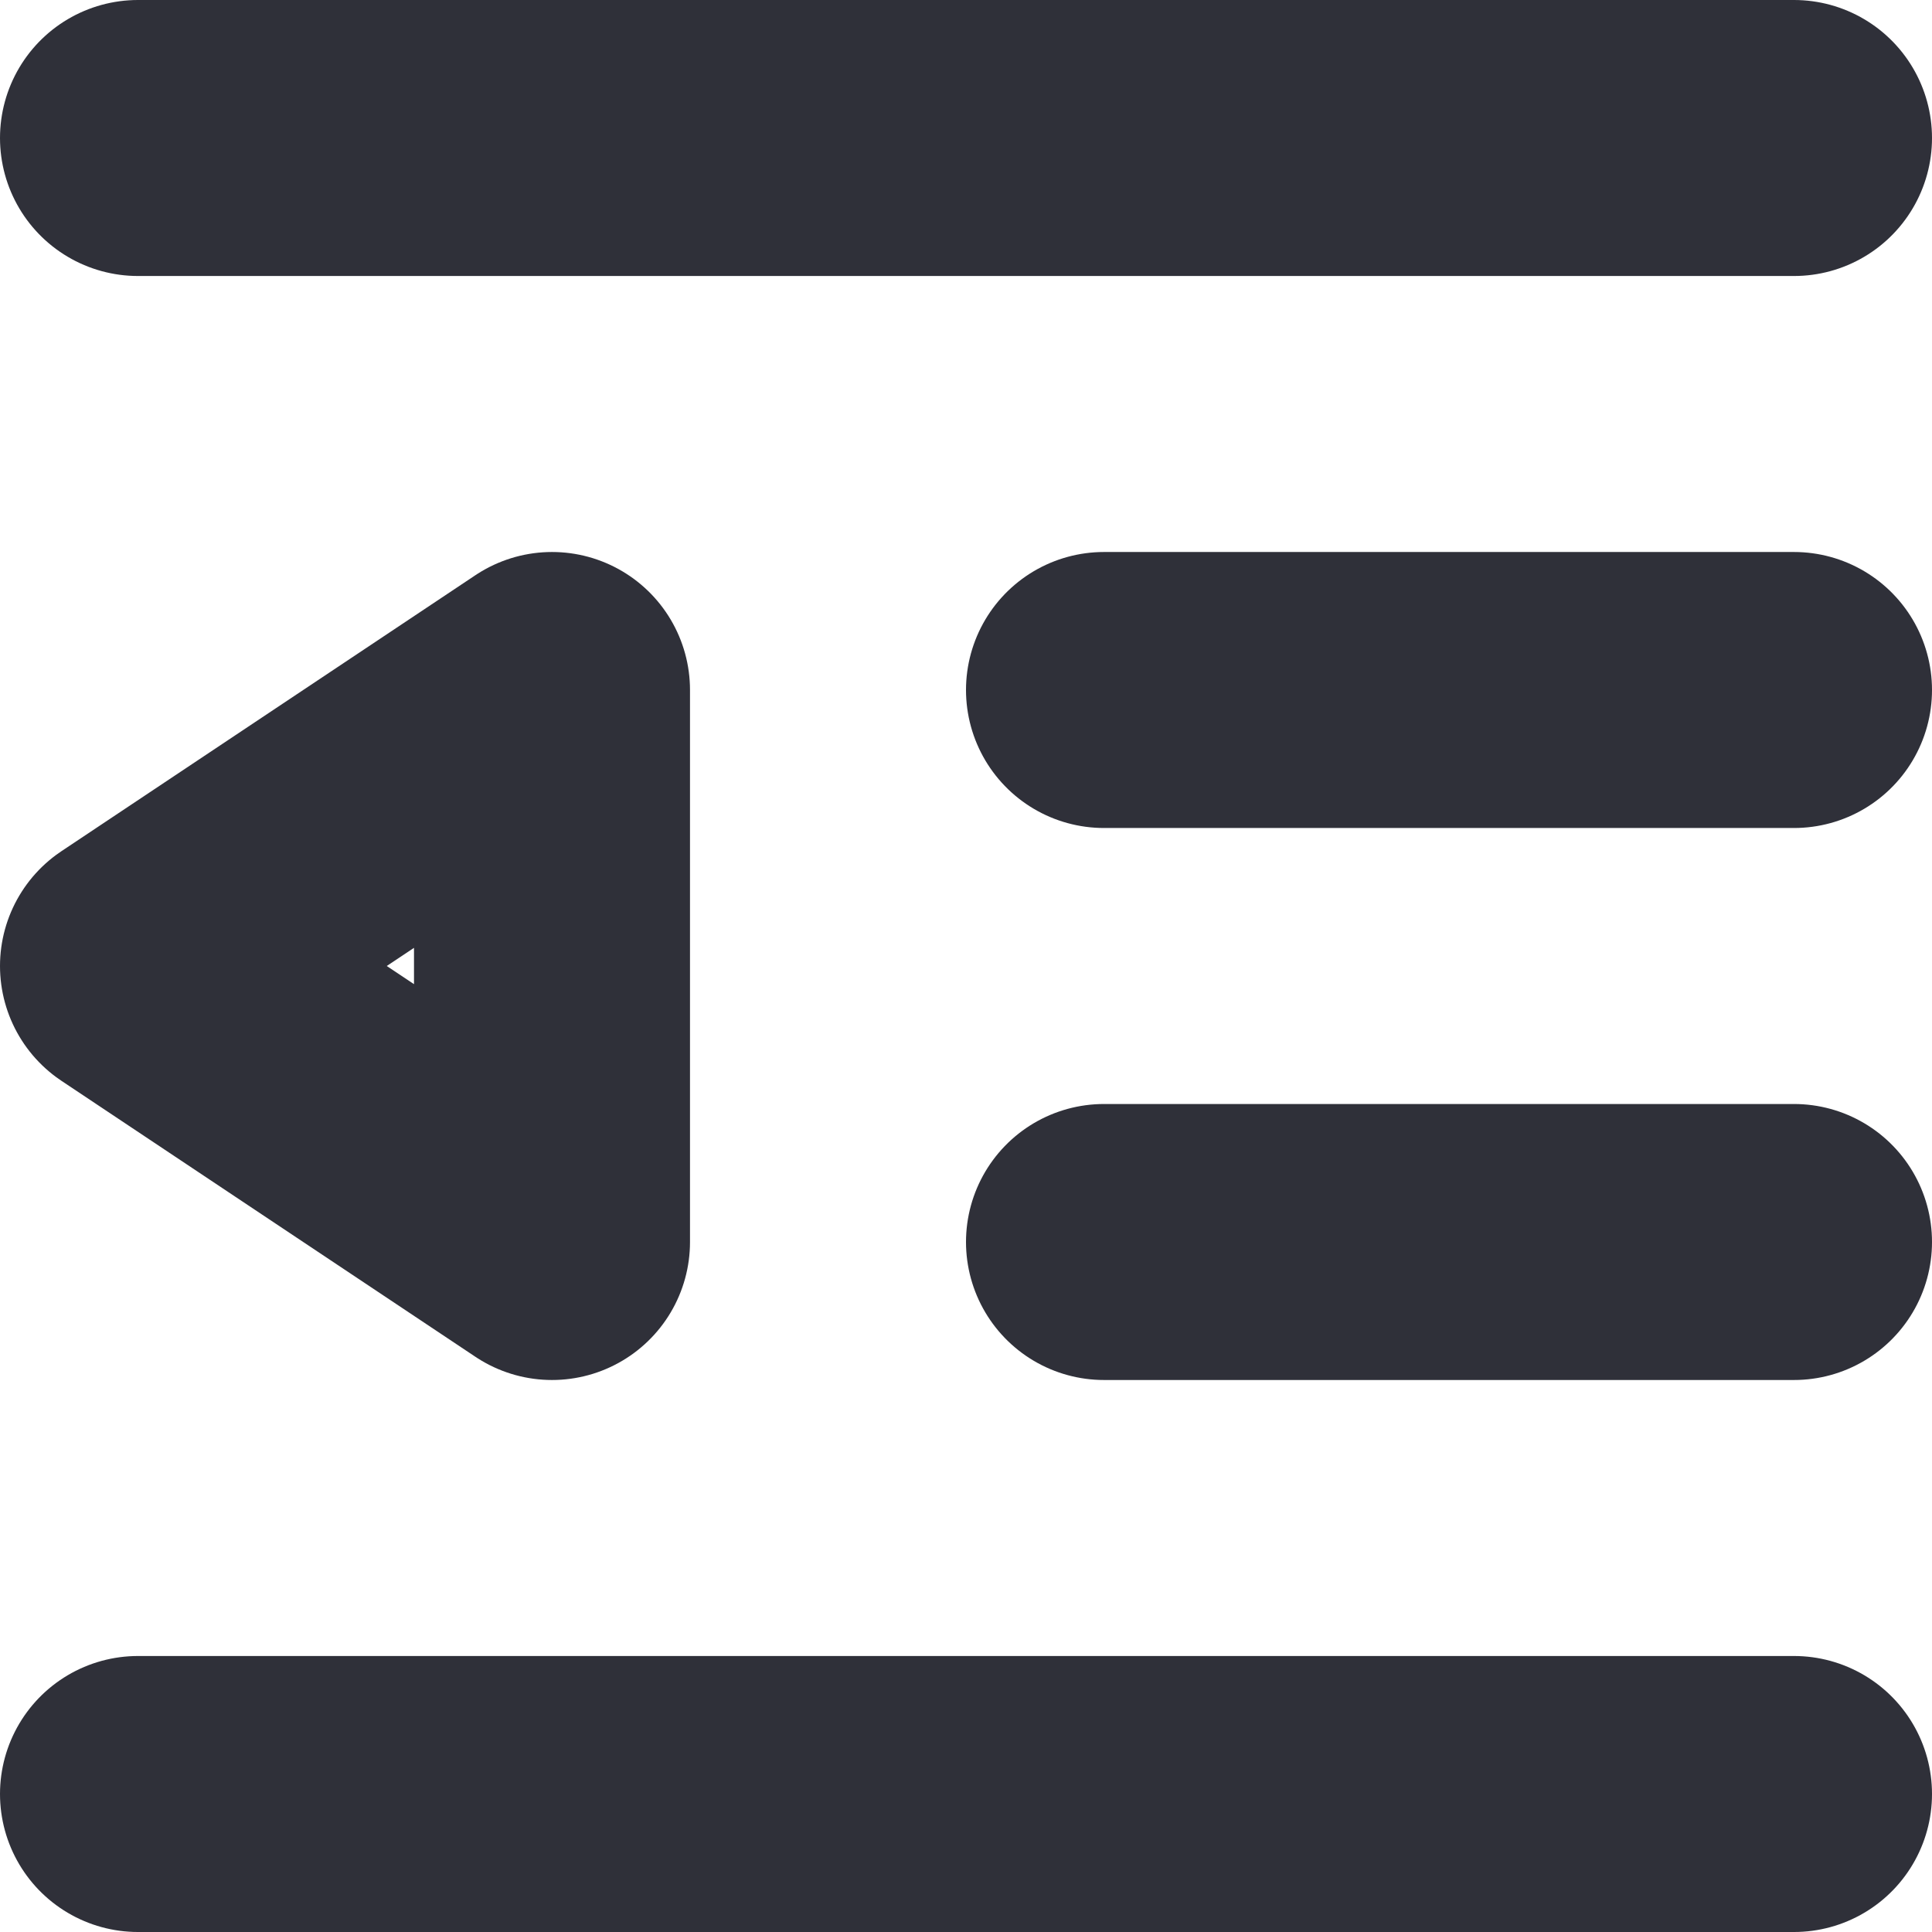
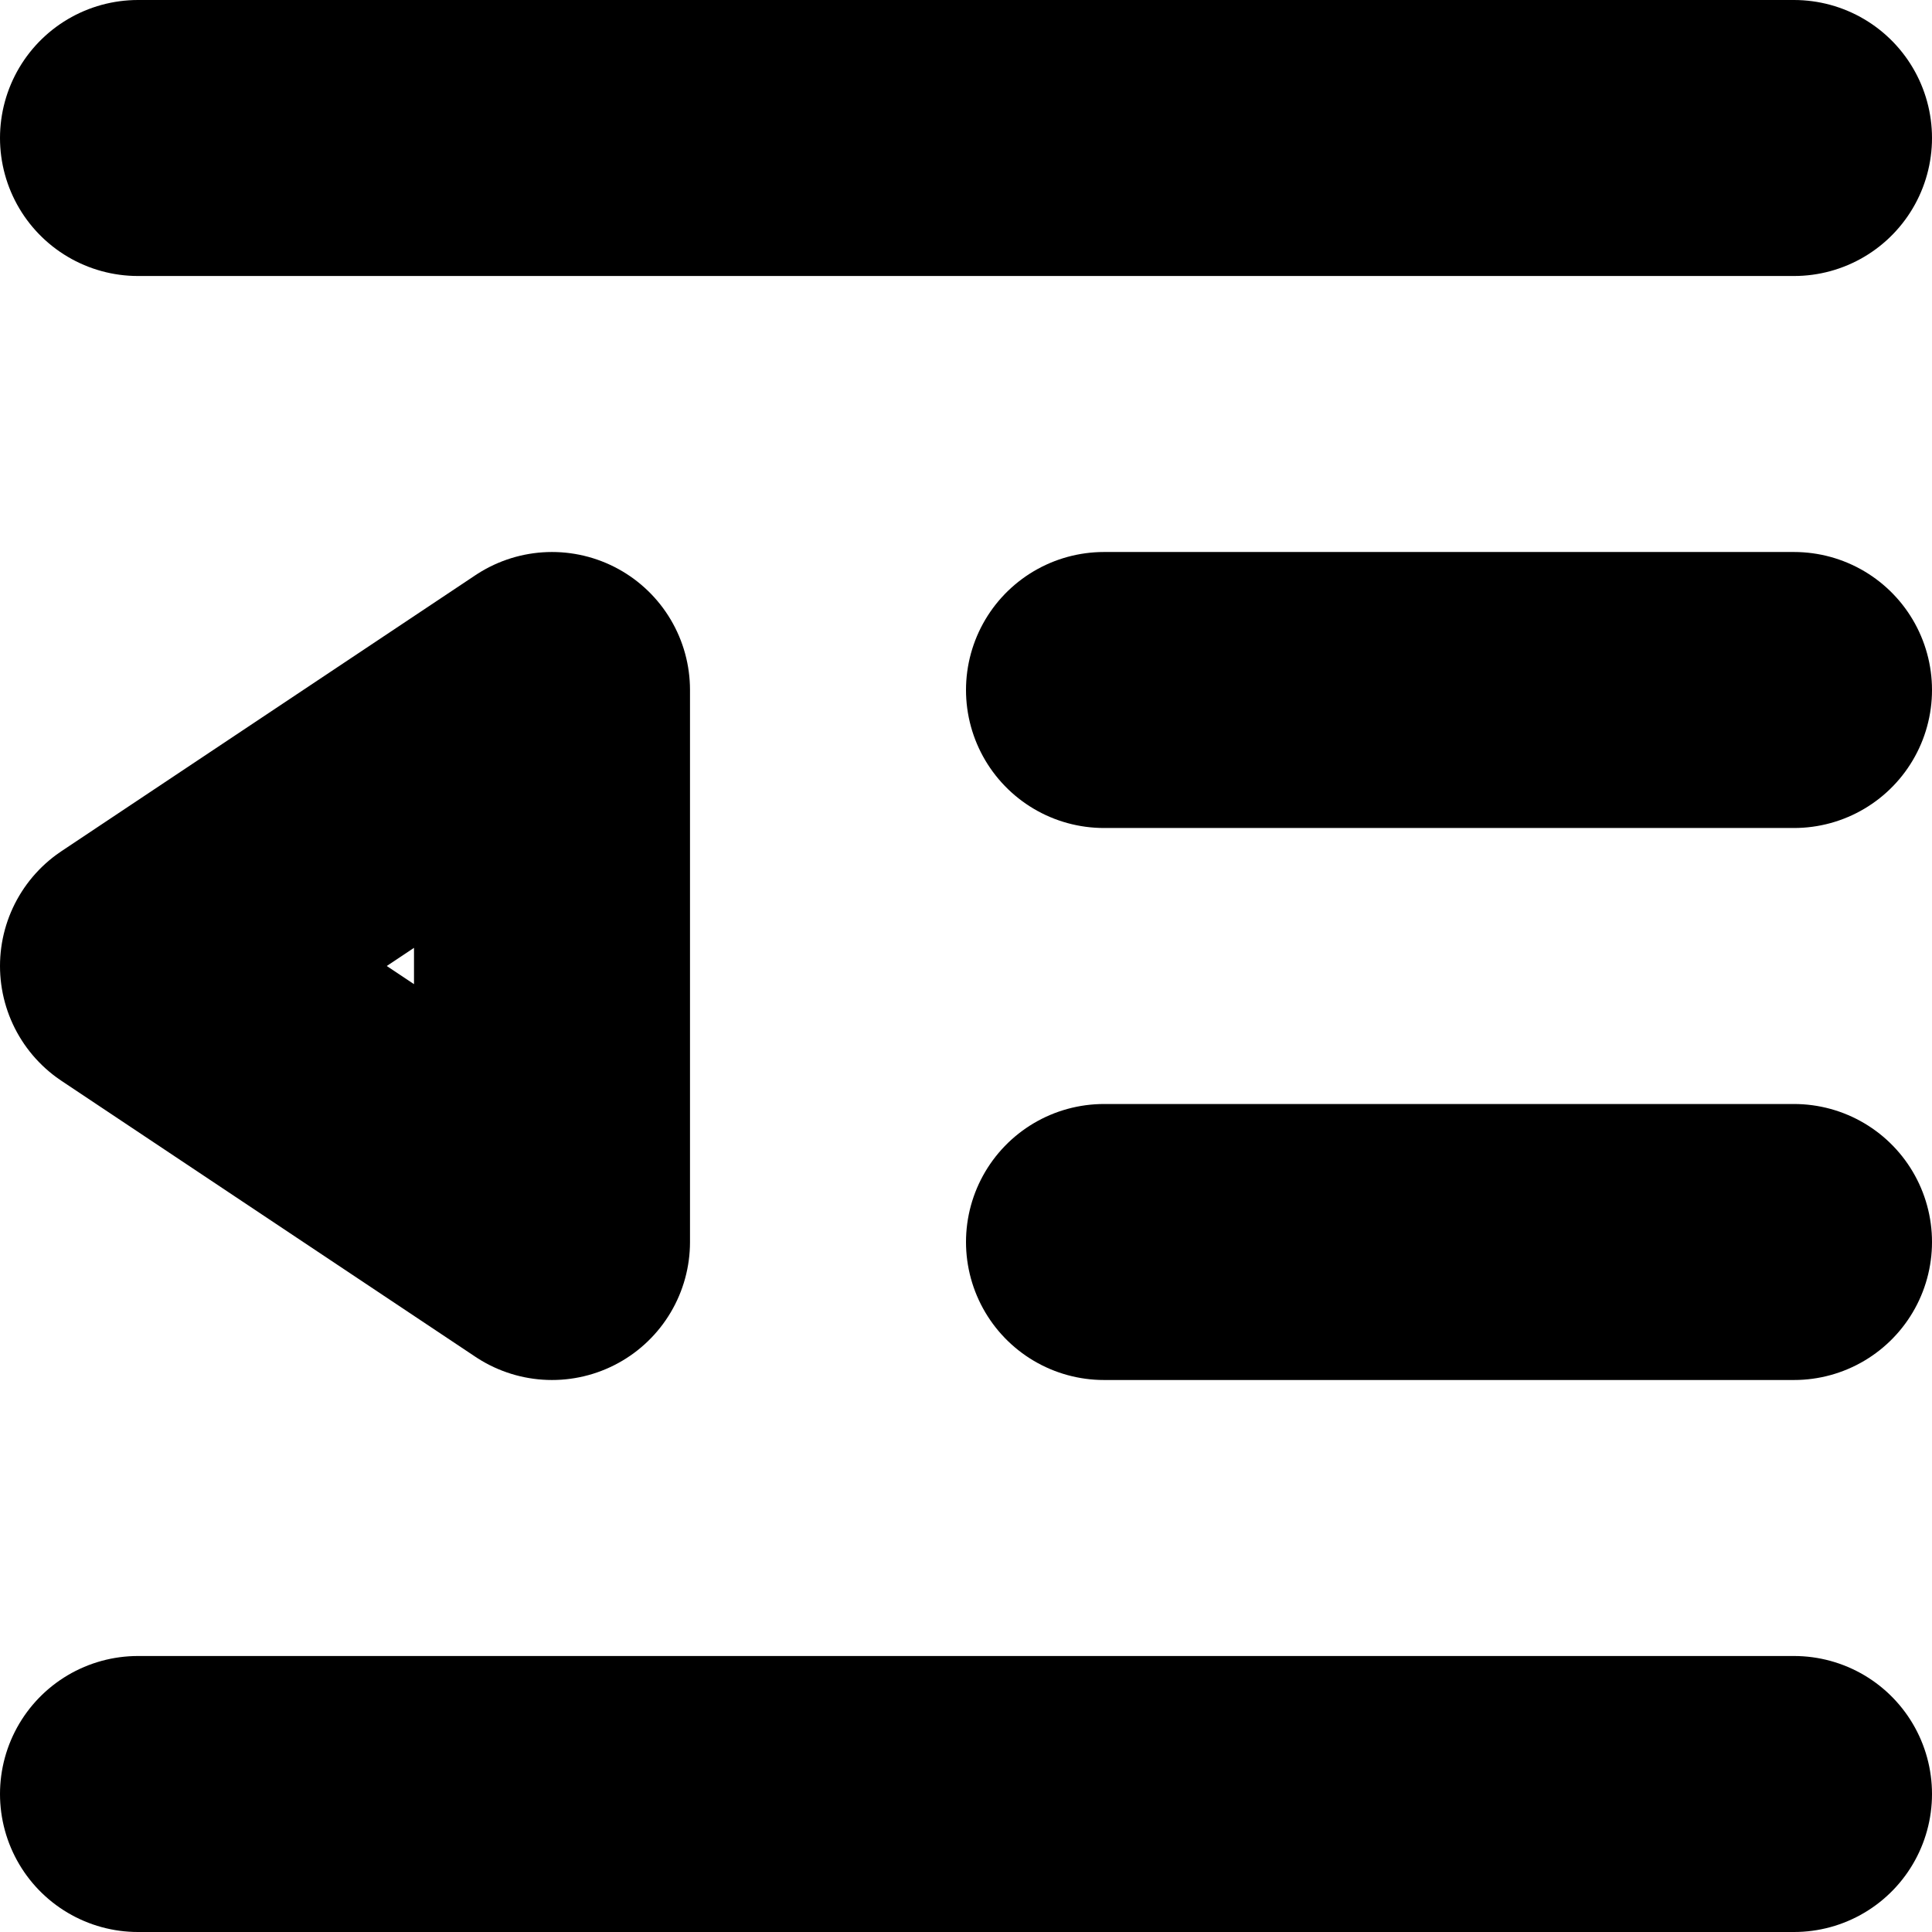
<svg xmlns="http://www.w3.org/2000/svg" width="14" height="14" fill="none" viewBox="0 0 14 14">
-   <path stroke="#2F3039" stroke-linecap="round" stroke-linejoin="round" stroke-width="2" d="M1 1h12M8 5h5M8 9h5M1 13h12M4 5v4L1 7l3-2Z" />
+   <path stroke="currentColor" stroke-linecap="round" stroke-linejoin="round" stroke-width="2" d="M1 1h12M8 5h5M8 9h5M1 13h12M4 5v4L1 7l3-2Z" />
</svg>
